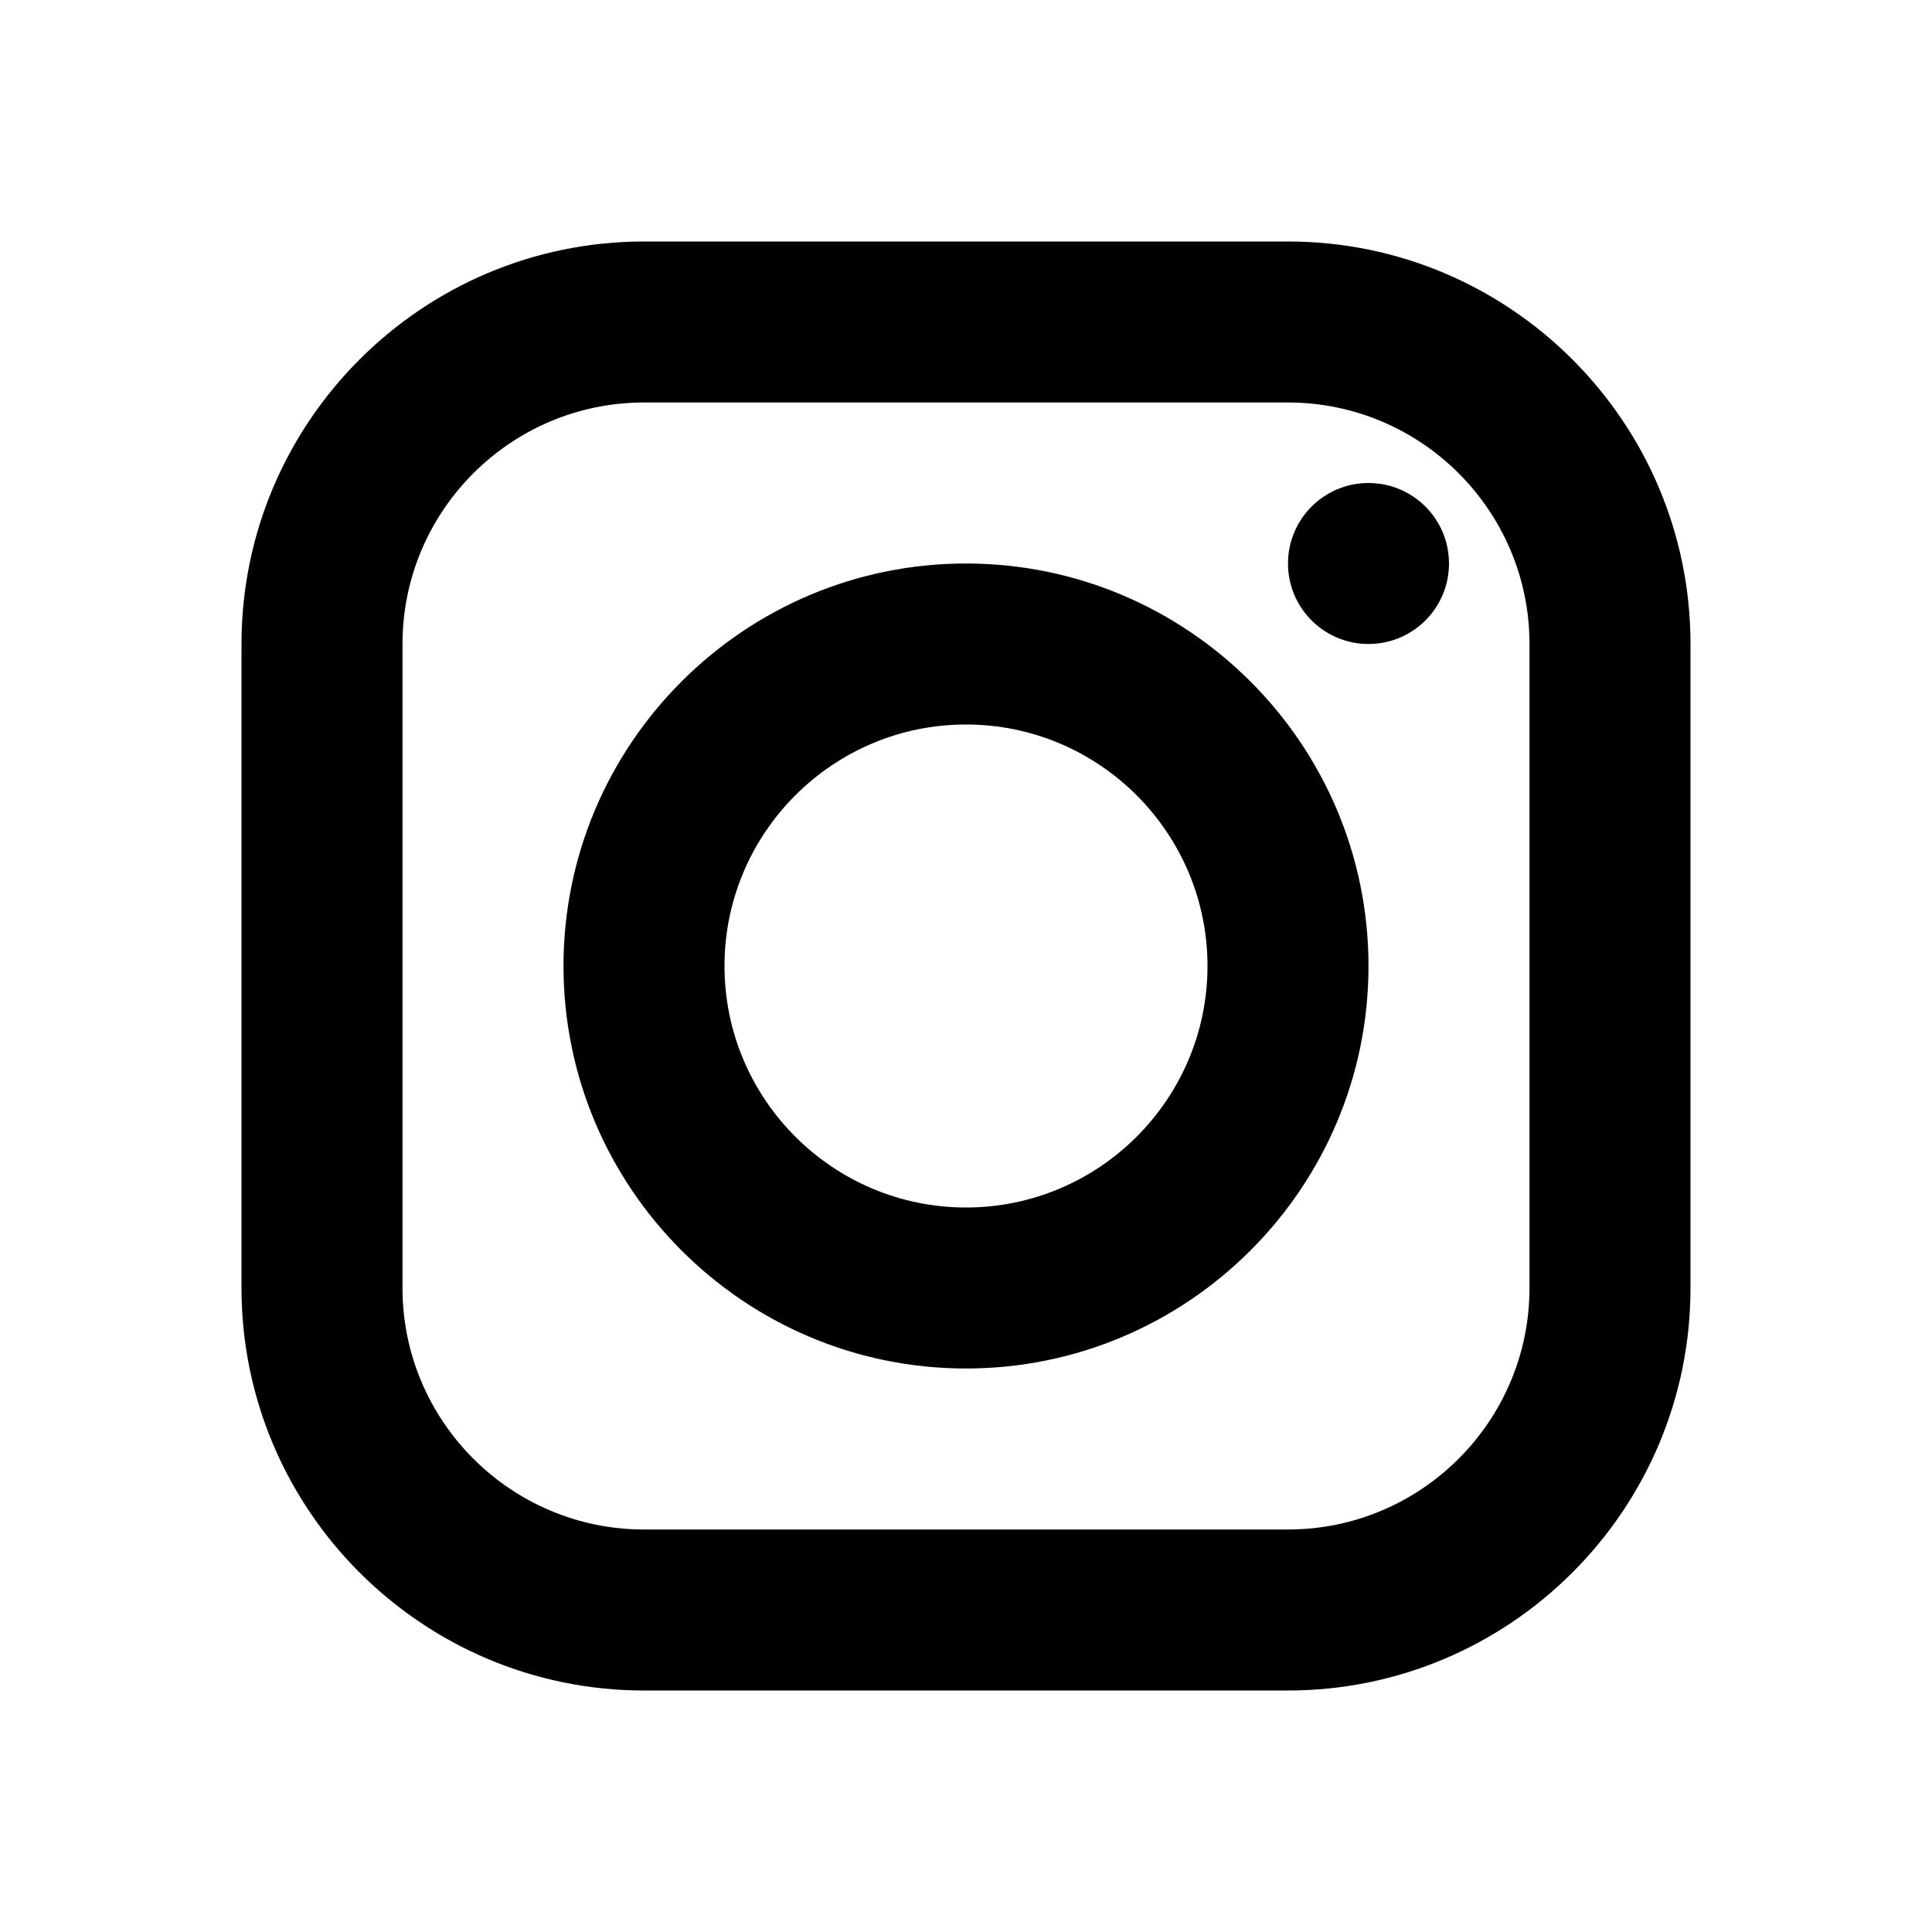
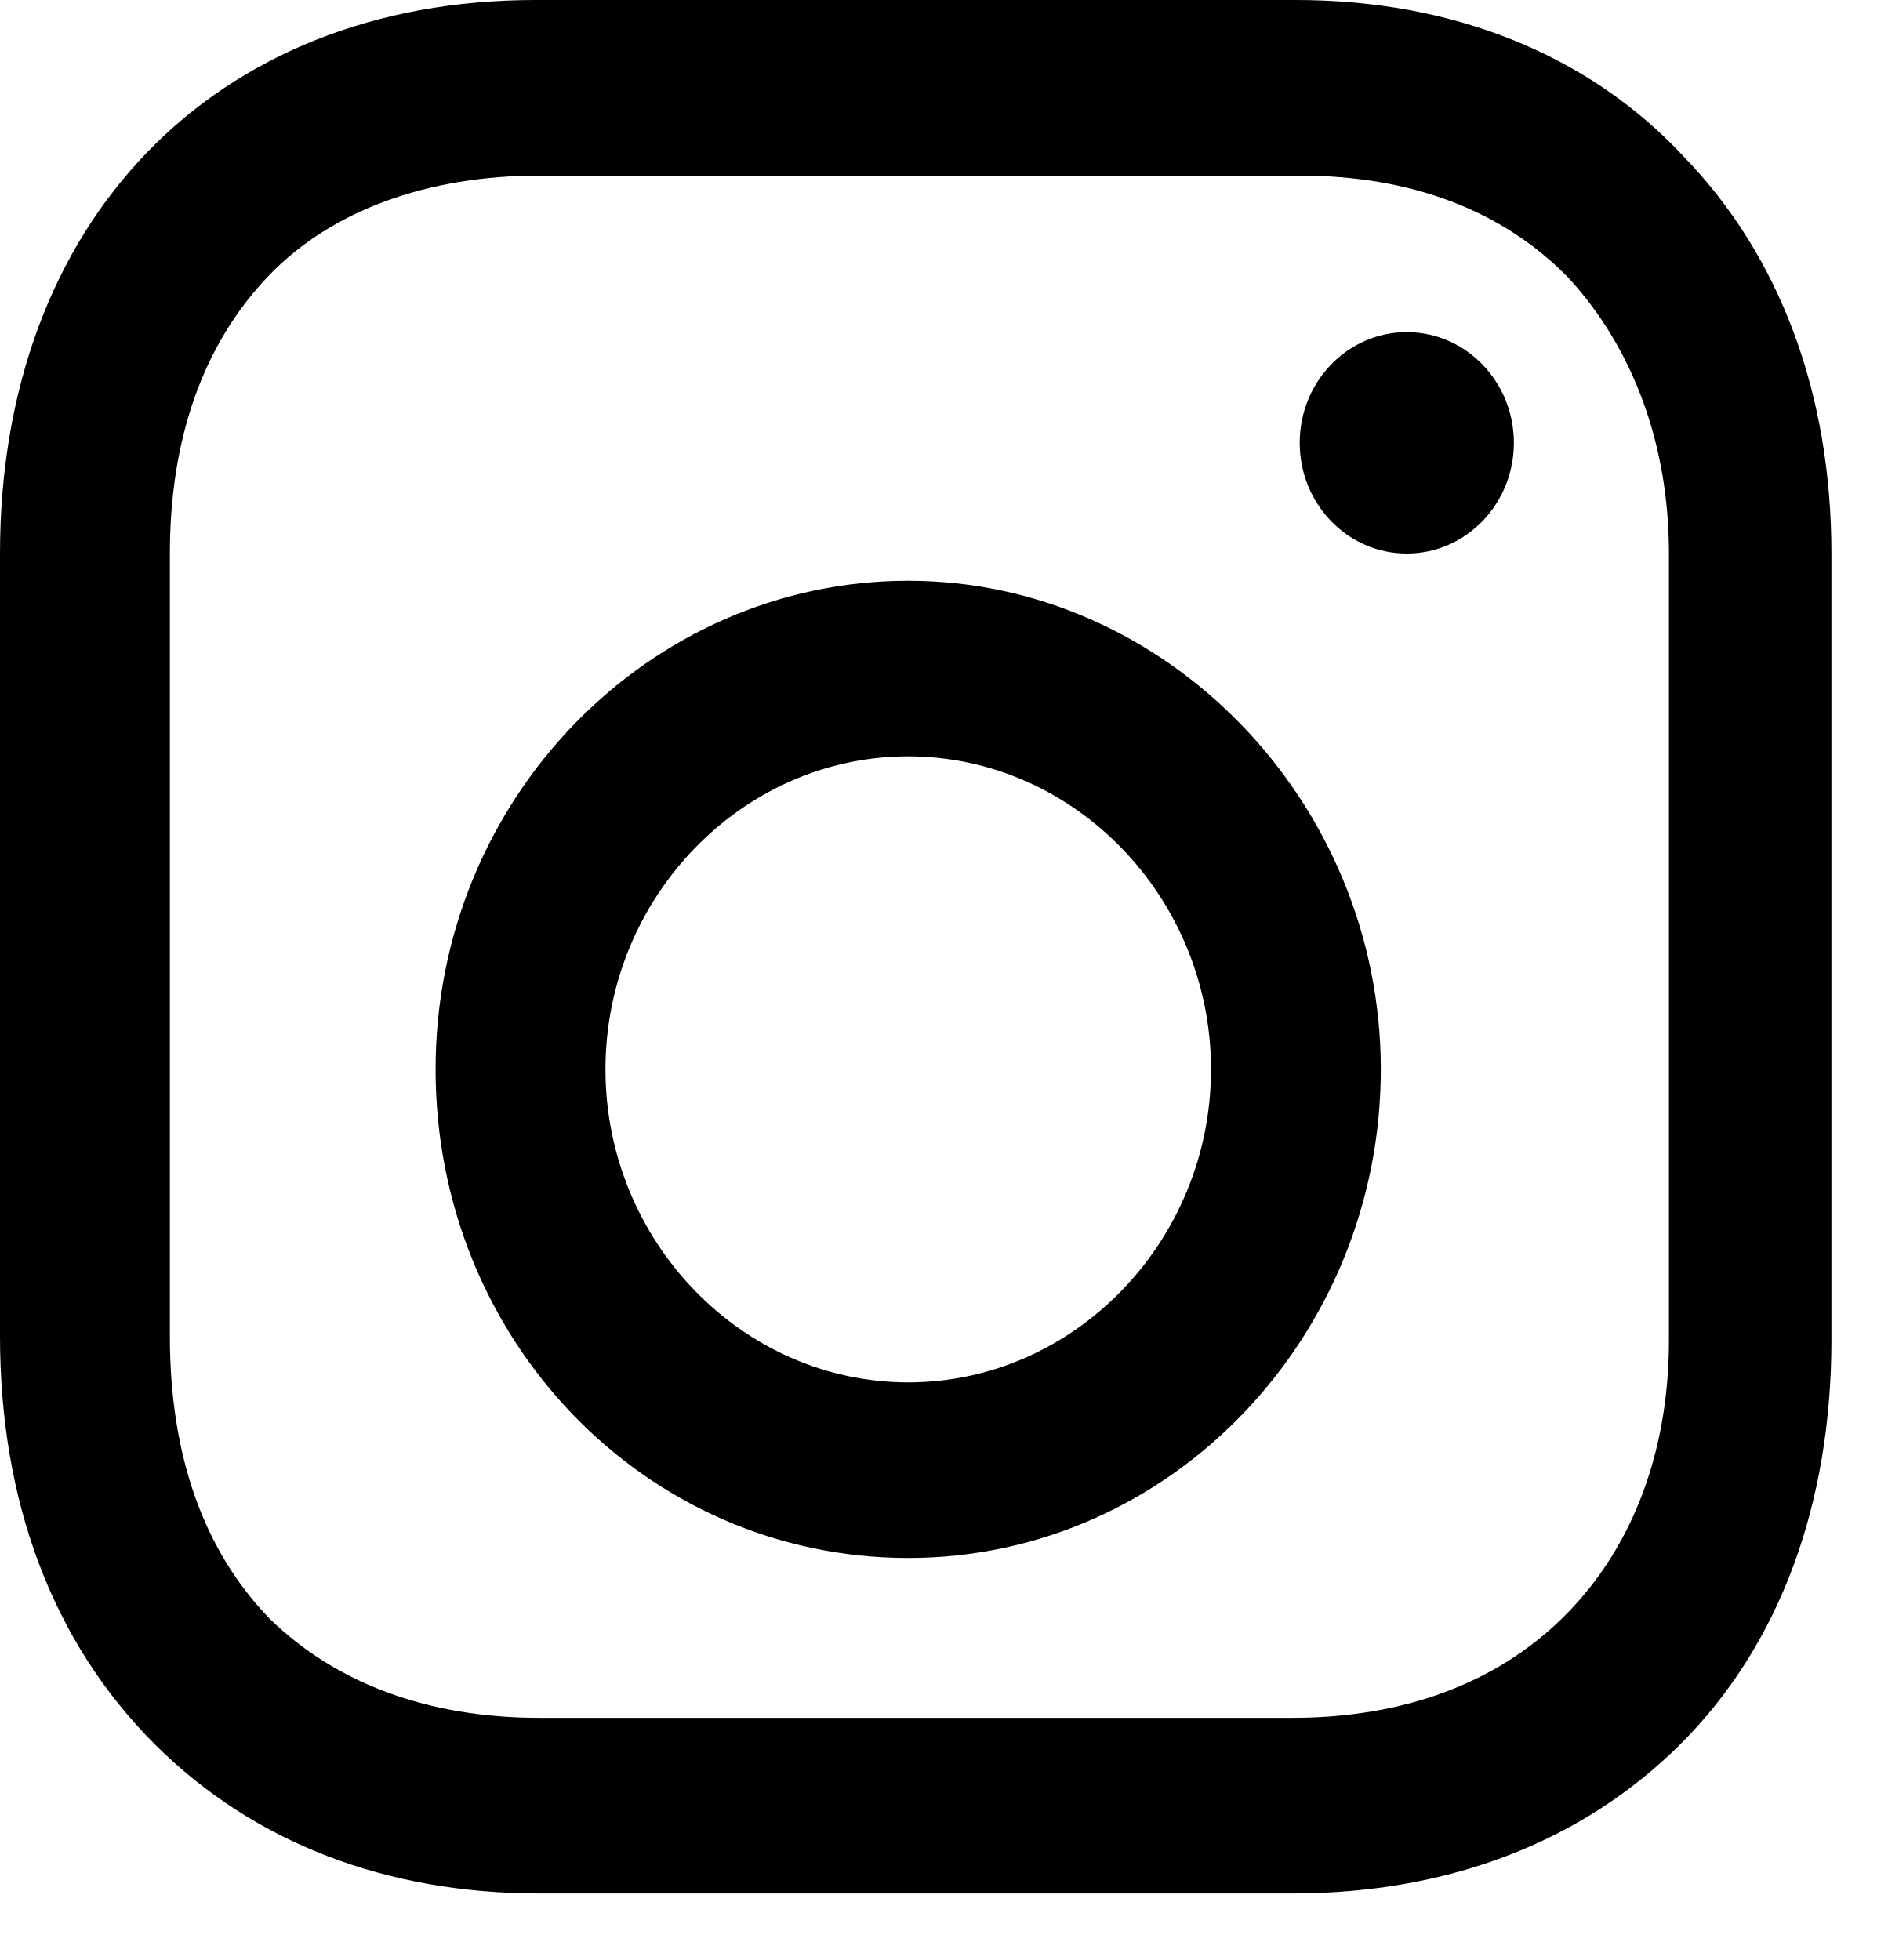
- <svg xmlns="http://www.w3.org/2000/svg" viewBox="0 0 24 24" width="48px" height="48px">
-   <path d="M 8 3 C 5.243 3 3 5.243 3 8 L 3 16 C 3 18.757 5.243 21 8 21 L 16 21 C 18.757 21 21 18.757 21 16 L 21 8 C 21 5.243 18.757 3 16 3 L 8 3 z M 8 5 L 16 5 C 17.654 5 19 6.346 19 8 L 19 16 C 19 17.654 17.654 19 16 19 L 8 19 C 6.346 19 5 17.654 5 16 L 5 8 C 5 6.346 6.346 5 8 5 z M 17 6 A 1 1 0 0 0 16 7 A 1 1 0 0 0 17 8 A 1 1 0 0 0 18 7 A 1 1 0 0 0 17 6 z M 12 7 C 9.243 7 7 9.243 7 12 C 7 14.757 9.243 17 12 17 C 14.757 17 17 14.757 17 12 C 17 9.243 14.757 7 12 7 z M 12 9 C 13.654 9 15 10.346 15 12 C 15 13.654 13.654 15 12 15 C 10.346 15 9 13.654 9 12 C 9 10.346 10.346 9 12 9 z" />
+ <svg xmlns="http://www.w3.org/2000/svg" width="26" height="27" viewBox="0 0 26 27" fill="none">
+   <path d="M12.51 8C8.95 8 6 10.997 6 14.731C6 18.465 8.899 21.462 12.51 21.462C16.121 21.462 19.02 18.412 19.02 14.731C19.02 11.05 16.07 8 12.51 8ZM12.51 19.043C10.221 19.043 8.34 17.098 8.34 14.731C8.34 12.365 10.221 10.419 12.51 10.419C14.799 10.419 16.681 12.365 16.681 14.731C16.681 17.098 14.799 19.043 12.51 19.043Z" fill="black" />
+   <path d="M19.378 7.625C20.192 7.625 20.853 6.942 20.853 6.1C20.853 5.258 20.192 4.575 19.378 4.575C18.563 4.575 17.903 5.258 17.903 6.1C17.903 6.942 18.563 7.625 19.378 7.625Z" fill="black" />
+   <path d="M23.192 2.156C21.87 0.736 19.988 0 17.852 0H7.375C2.95 0 0 3.05 0 7.625V18.405C0 20.667 0.712 22.612 2.136 24.032C3.509 25.399 5.34 26.083 7.426 26.083H17.801C19.988 26.083 21.819 25.347 23.142 24.032C24.515 22.665 25.227 20.719 25.227 18.458V7.625C25.227 5.416 24.515 3.523 23.192 2.156ZM22.989 18.458C22.989 20.088 22.43 21.403 21.514 22.297C20.599 23.191 19.327 23.664 17.801 23.664H7.426C5.9 23.664 4.628 23.191 3.713 22.297C2.797 21.35 2.34 20.036 2.34 18.405V7.625C2.34 6.047 2.797 4.733 3.713 3.786C4.577 2.892 5.9 2.419 7.426 2.419H17.903C19.429 2.419 20.7 2.892 21.616 3.839C22.48 4.785 22.989 6.1 22.989 7.625V18.458Z" fill="black" />
</svg>
